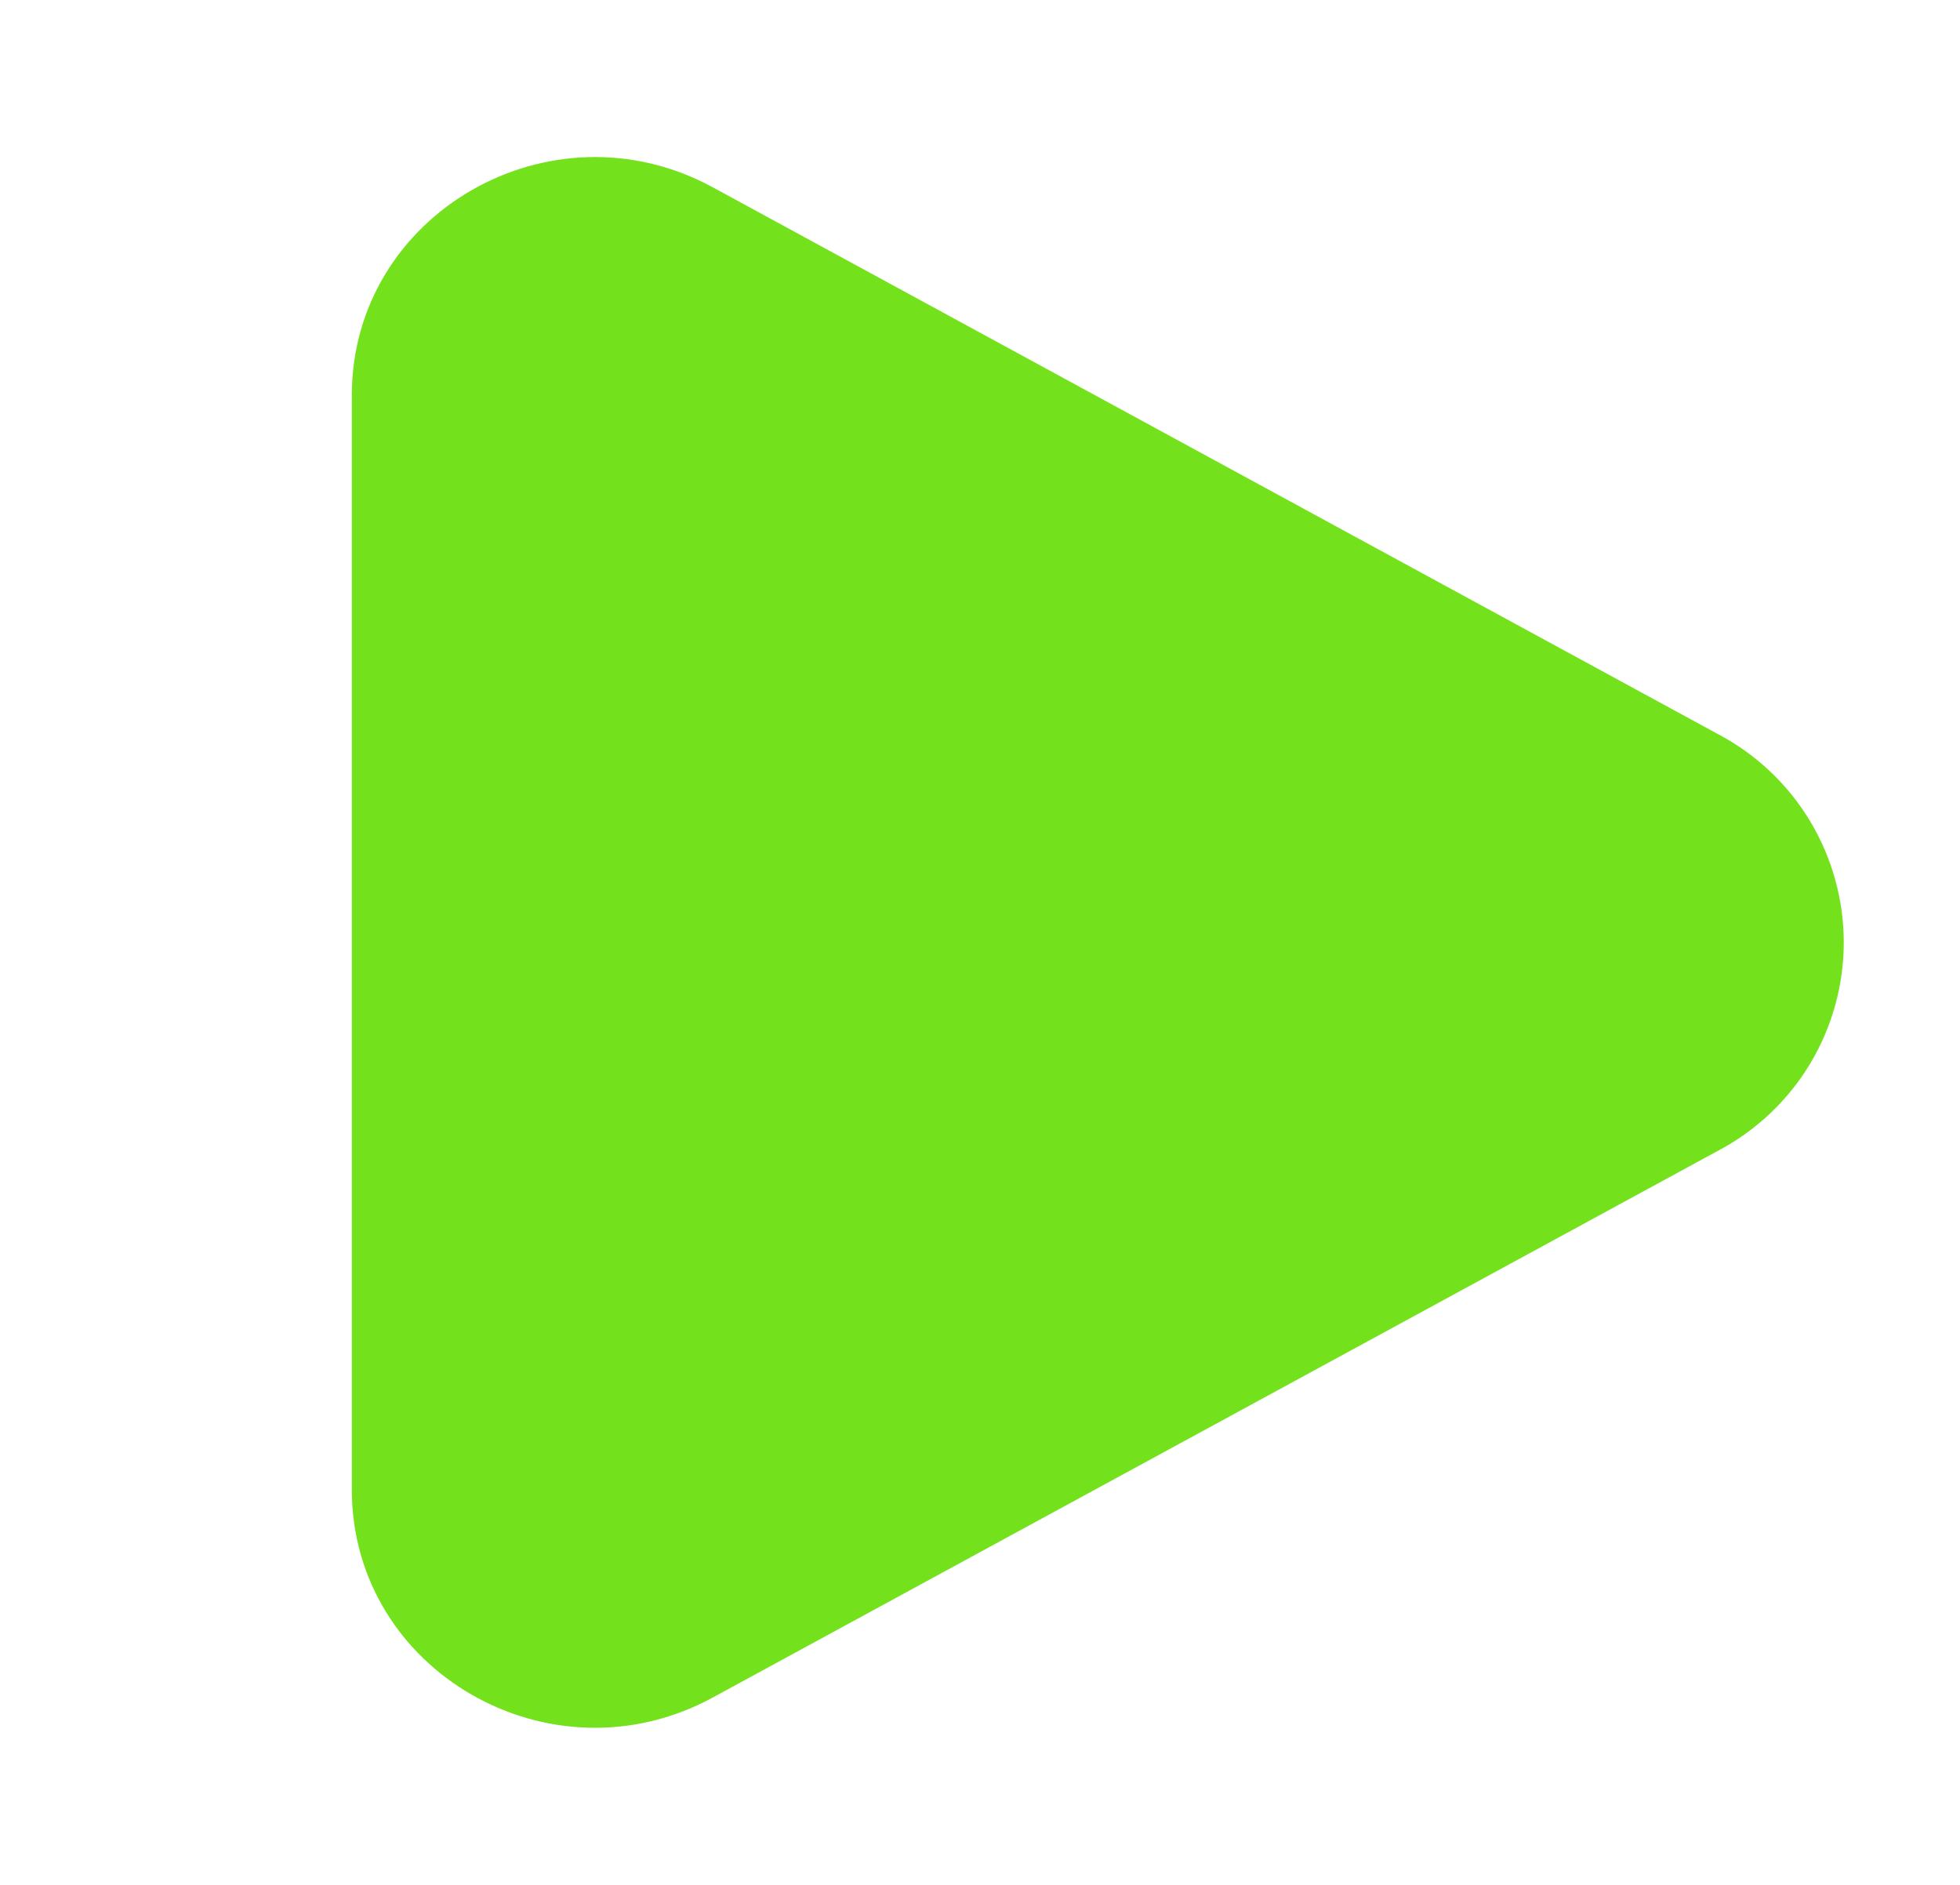
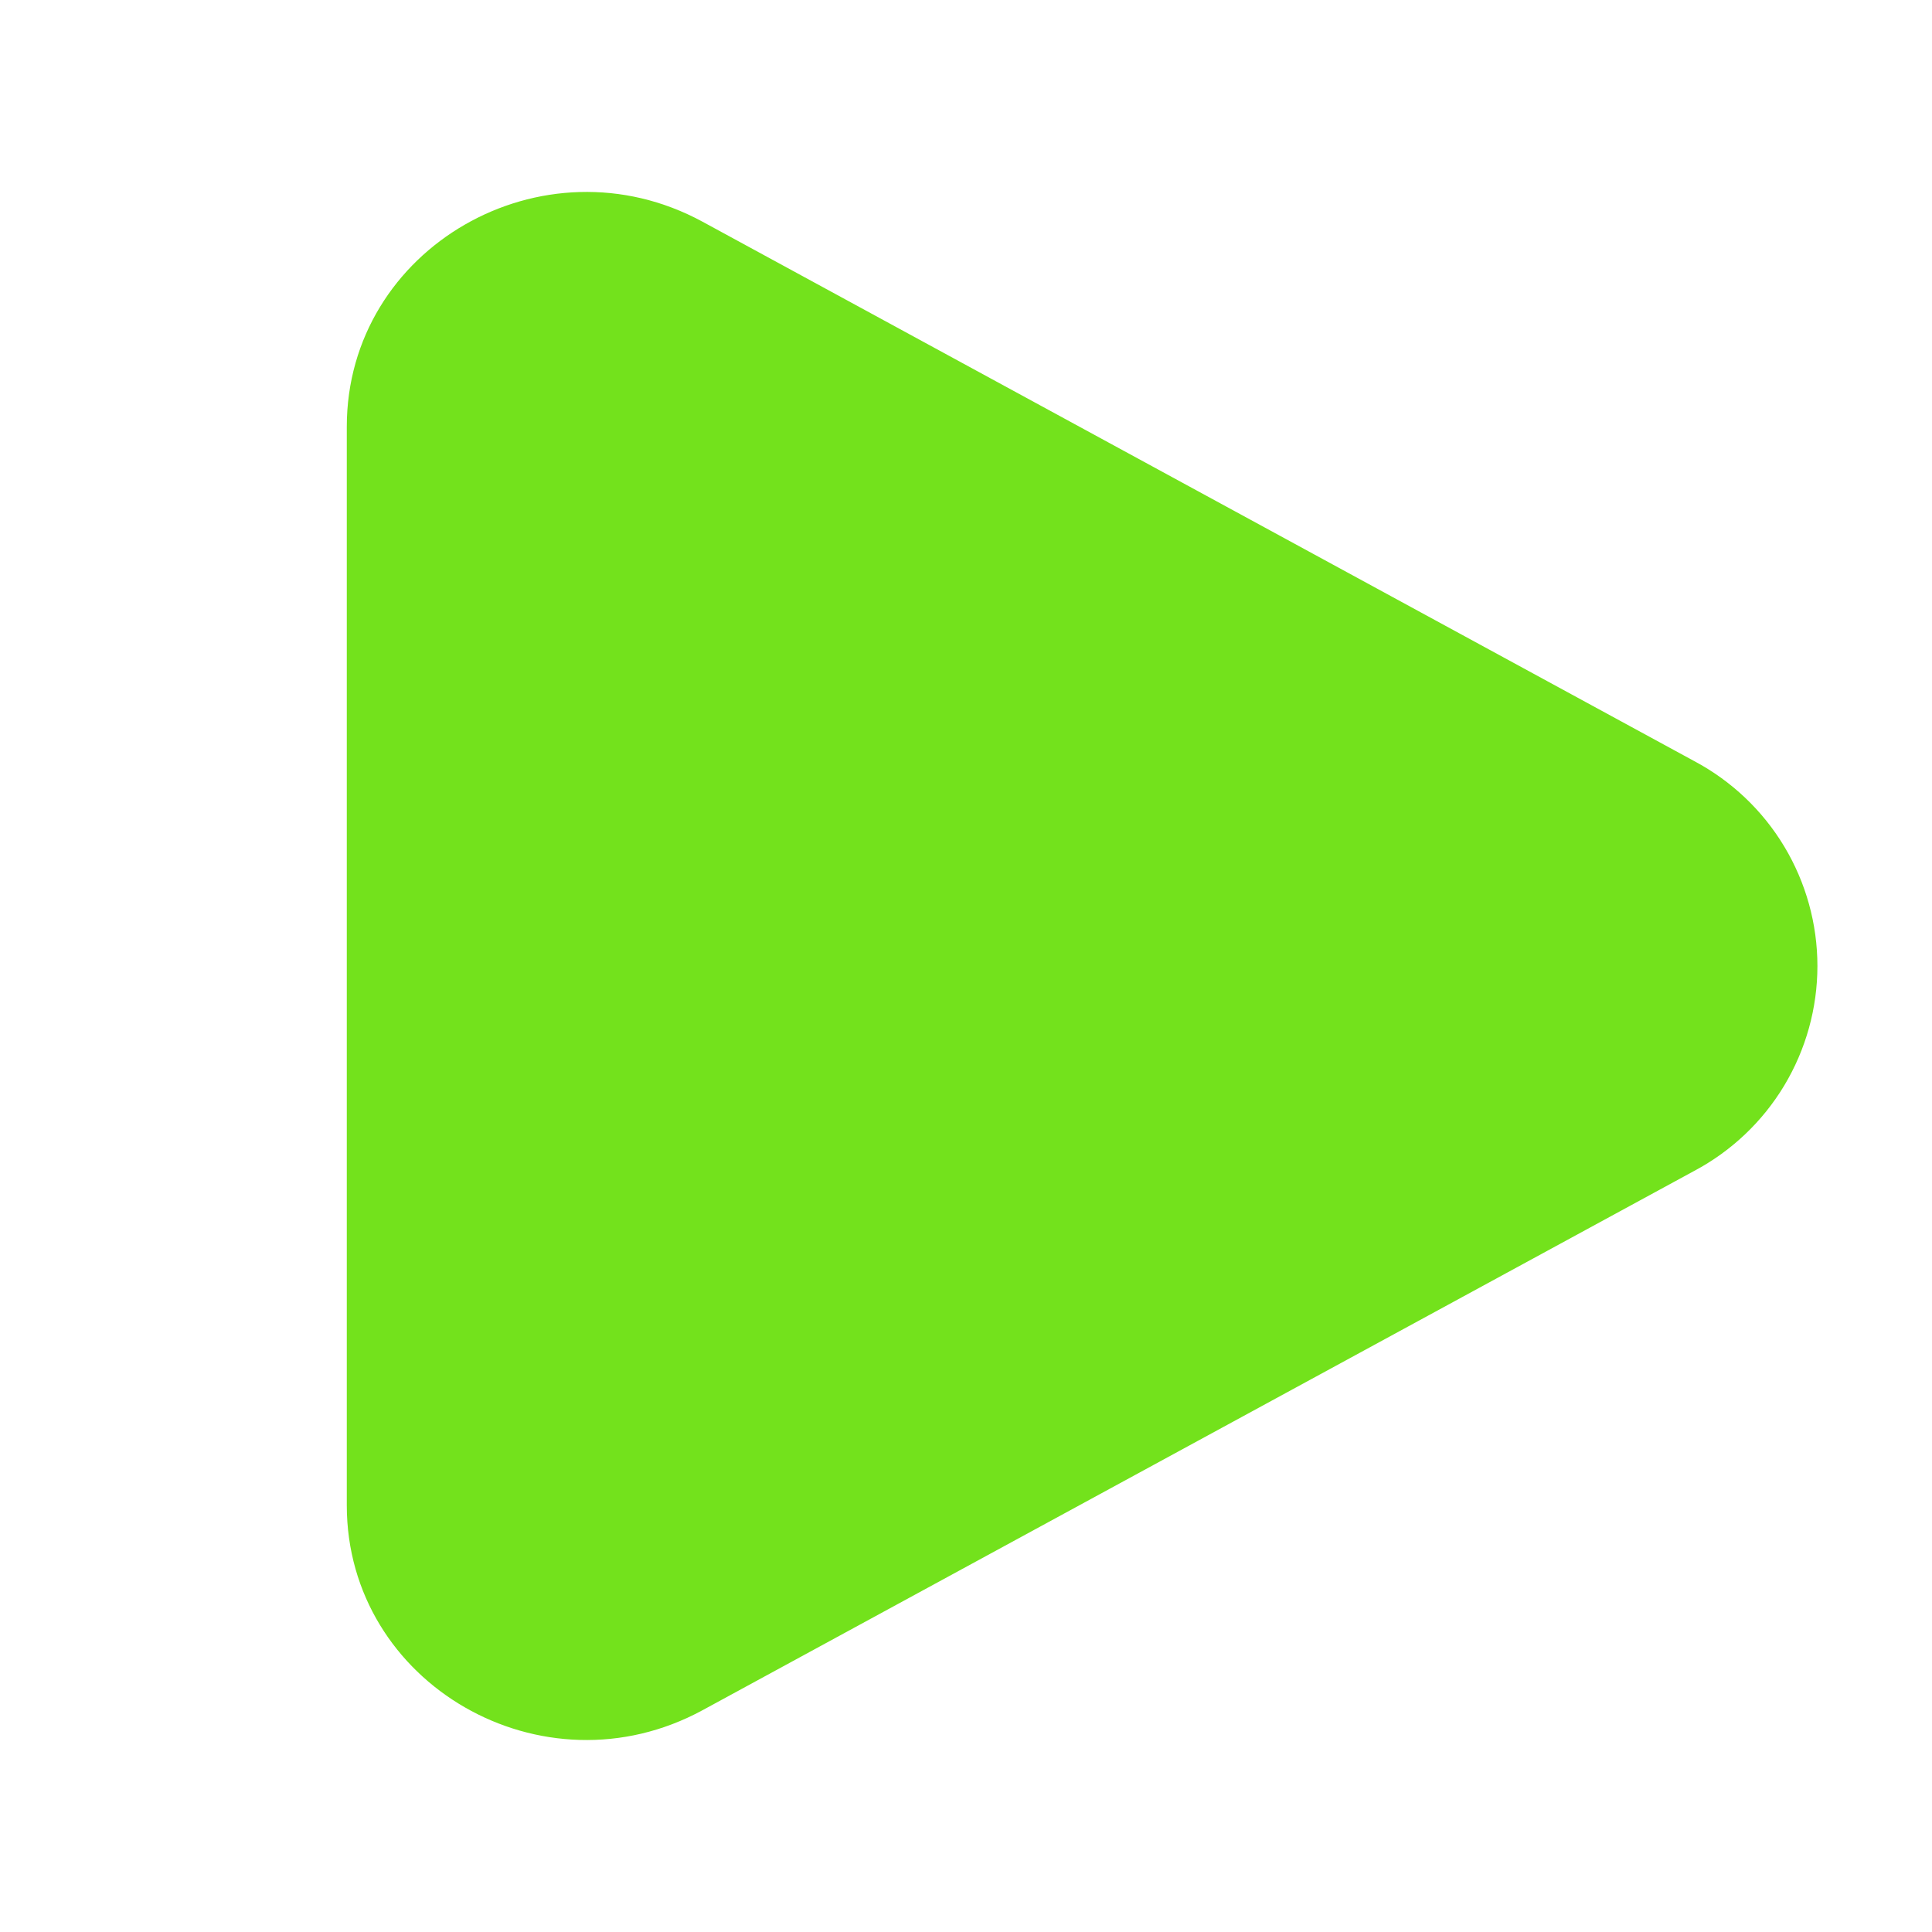
- <svg xmlns="http://www.w3.org/2000/svg" width="26" height="25" viewBox="0 0 26 25" fill="none">
+ <svg xmlns="http://www.w3.org/2000/svg" width="20" height="20" viewBox="0 0 26 25" fill="none">
  <path d="M22.801 9.743C23.301 10.009 23.72 10.406 24.012 10.892C24.303 11.377 24.458 11.933 24.458 12.5C24.458 13.067 24.303 13.623 24.012 14.108C23.72 14.594 23.301 14.991 22.801 15.257L9.455 22.515C7.306 23.683 4.667 22.163 4.667 19.758V5.243C4.667 2.836 7.306 1.317 9.455 2.484L22.801 9.743Z" fill="#73E21C" />
</svg>
